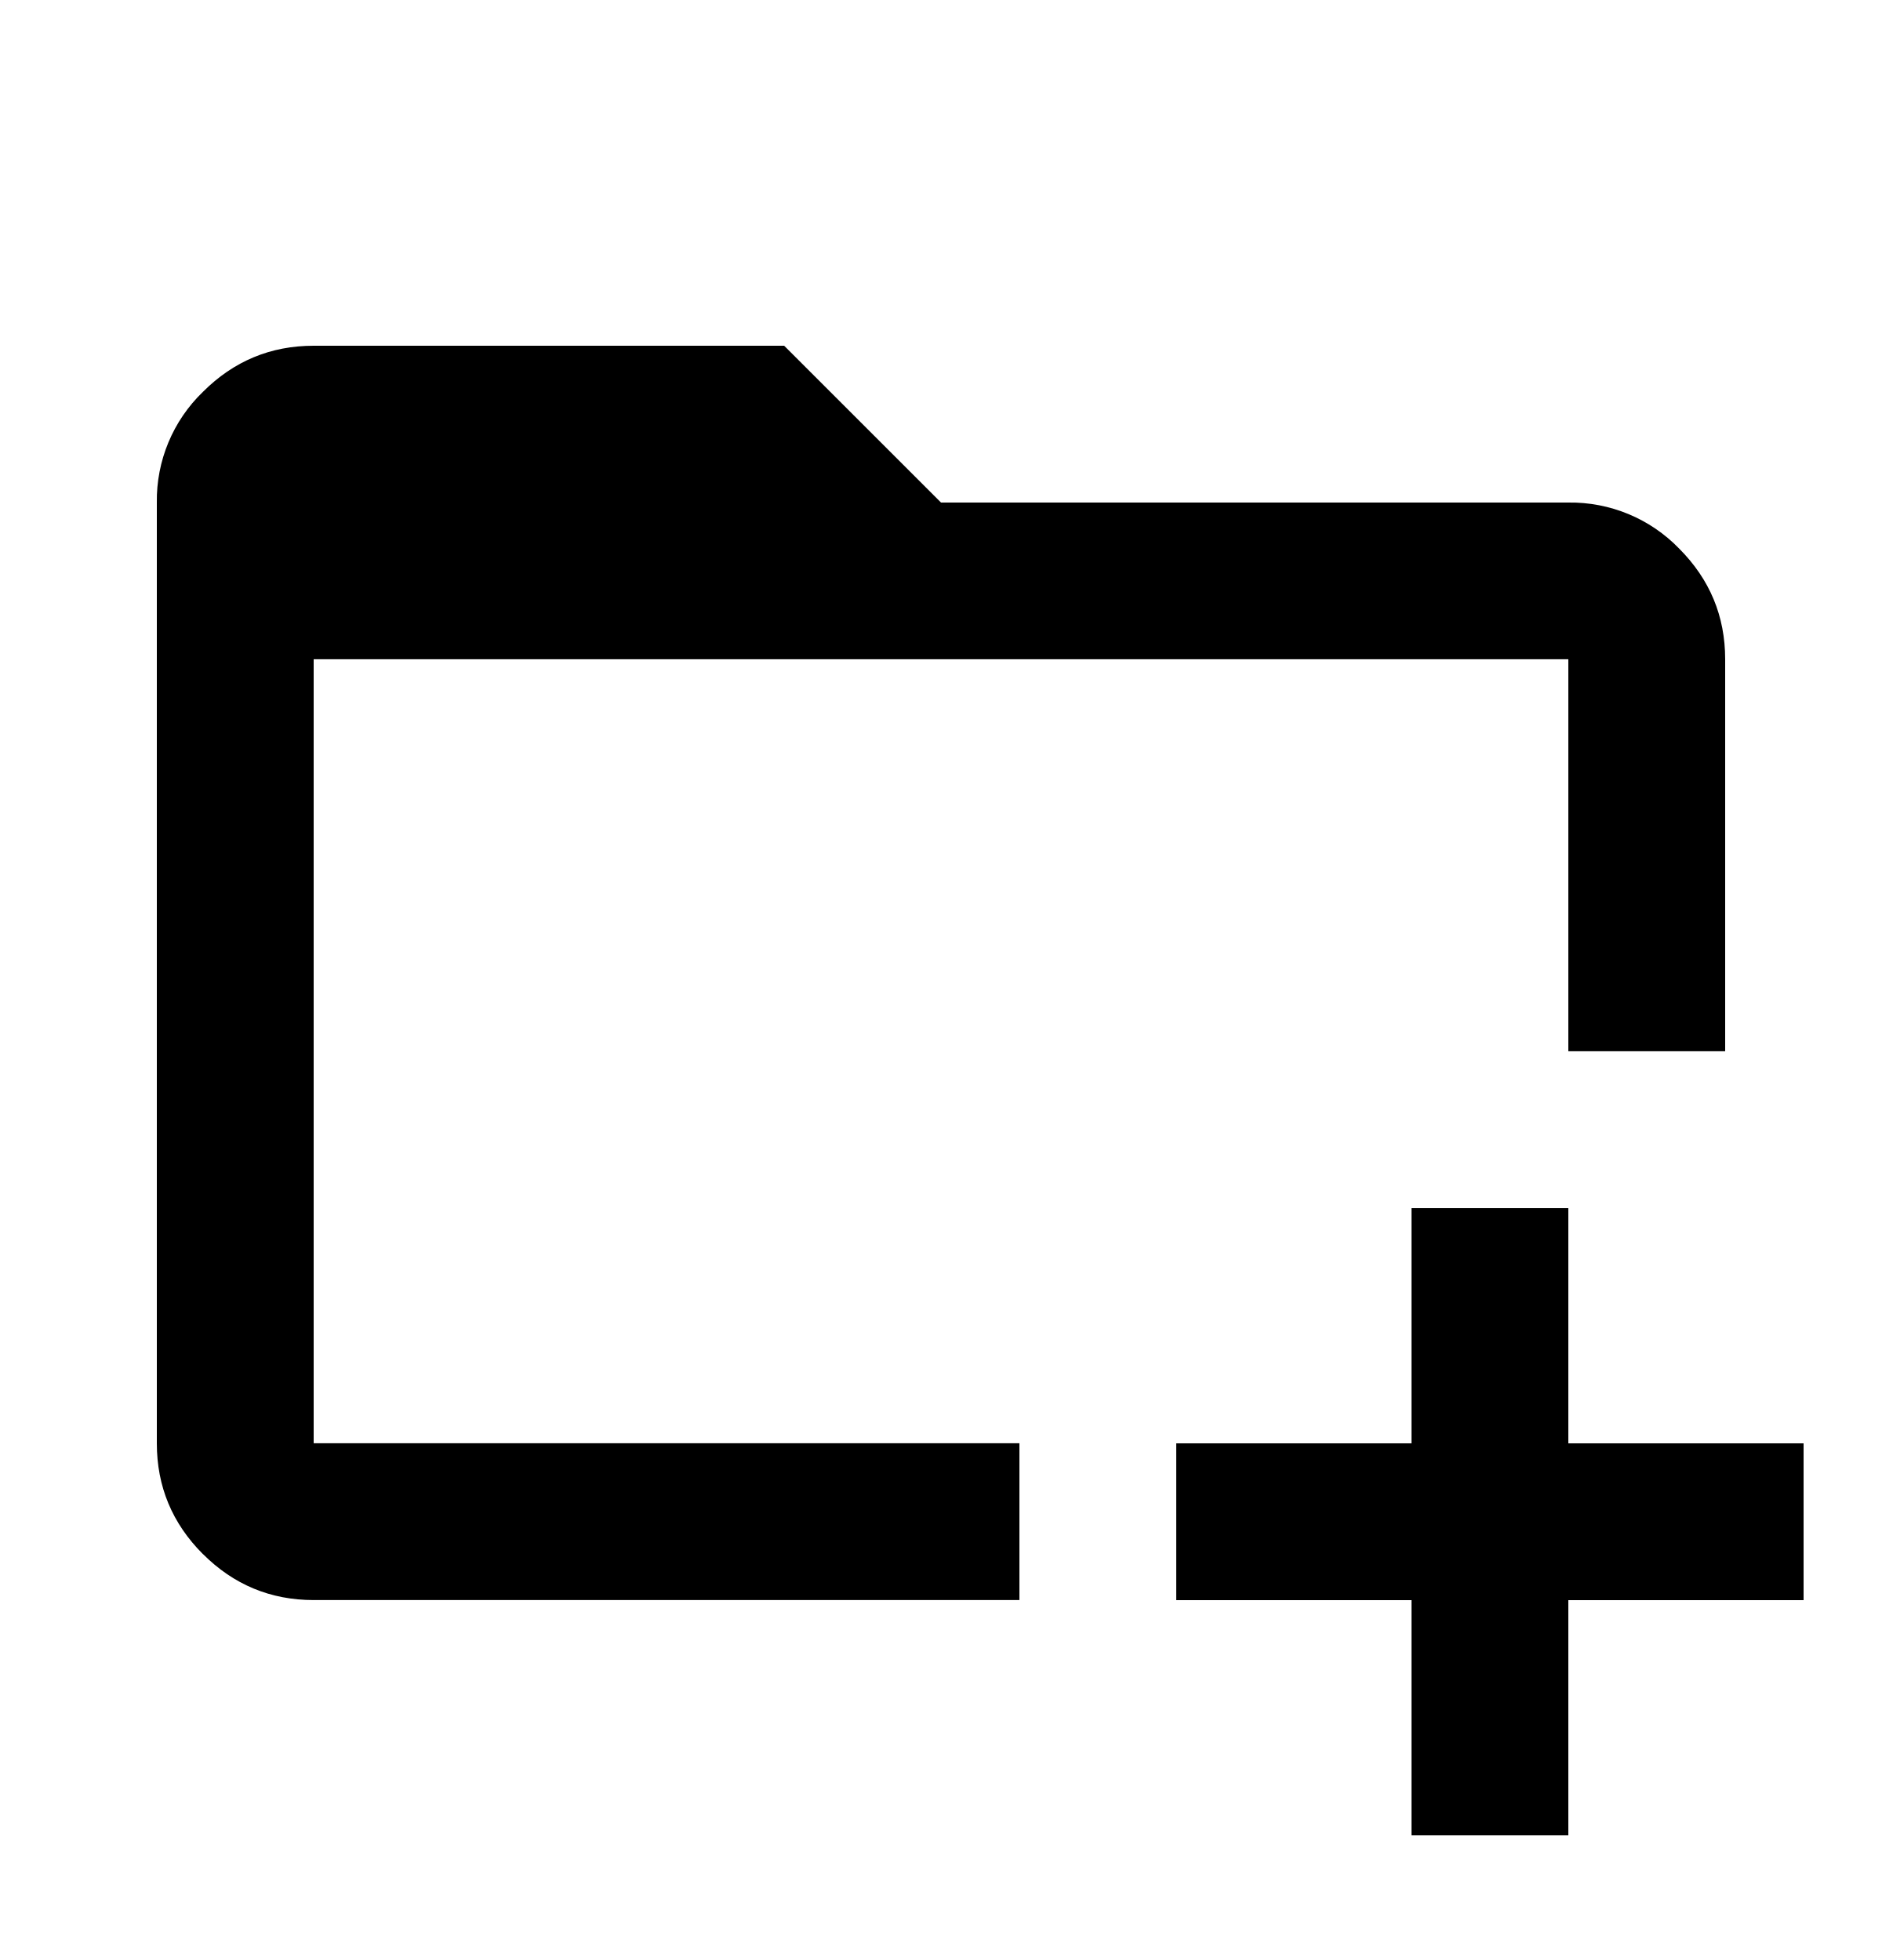
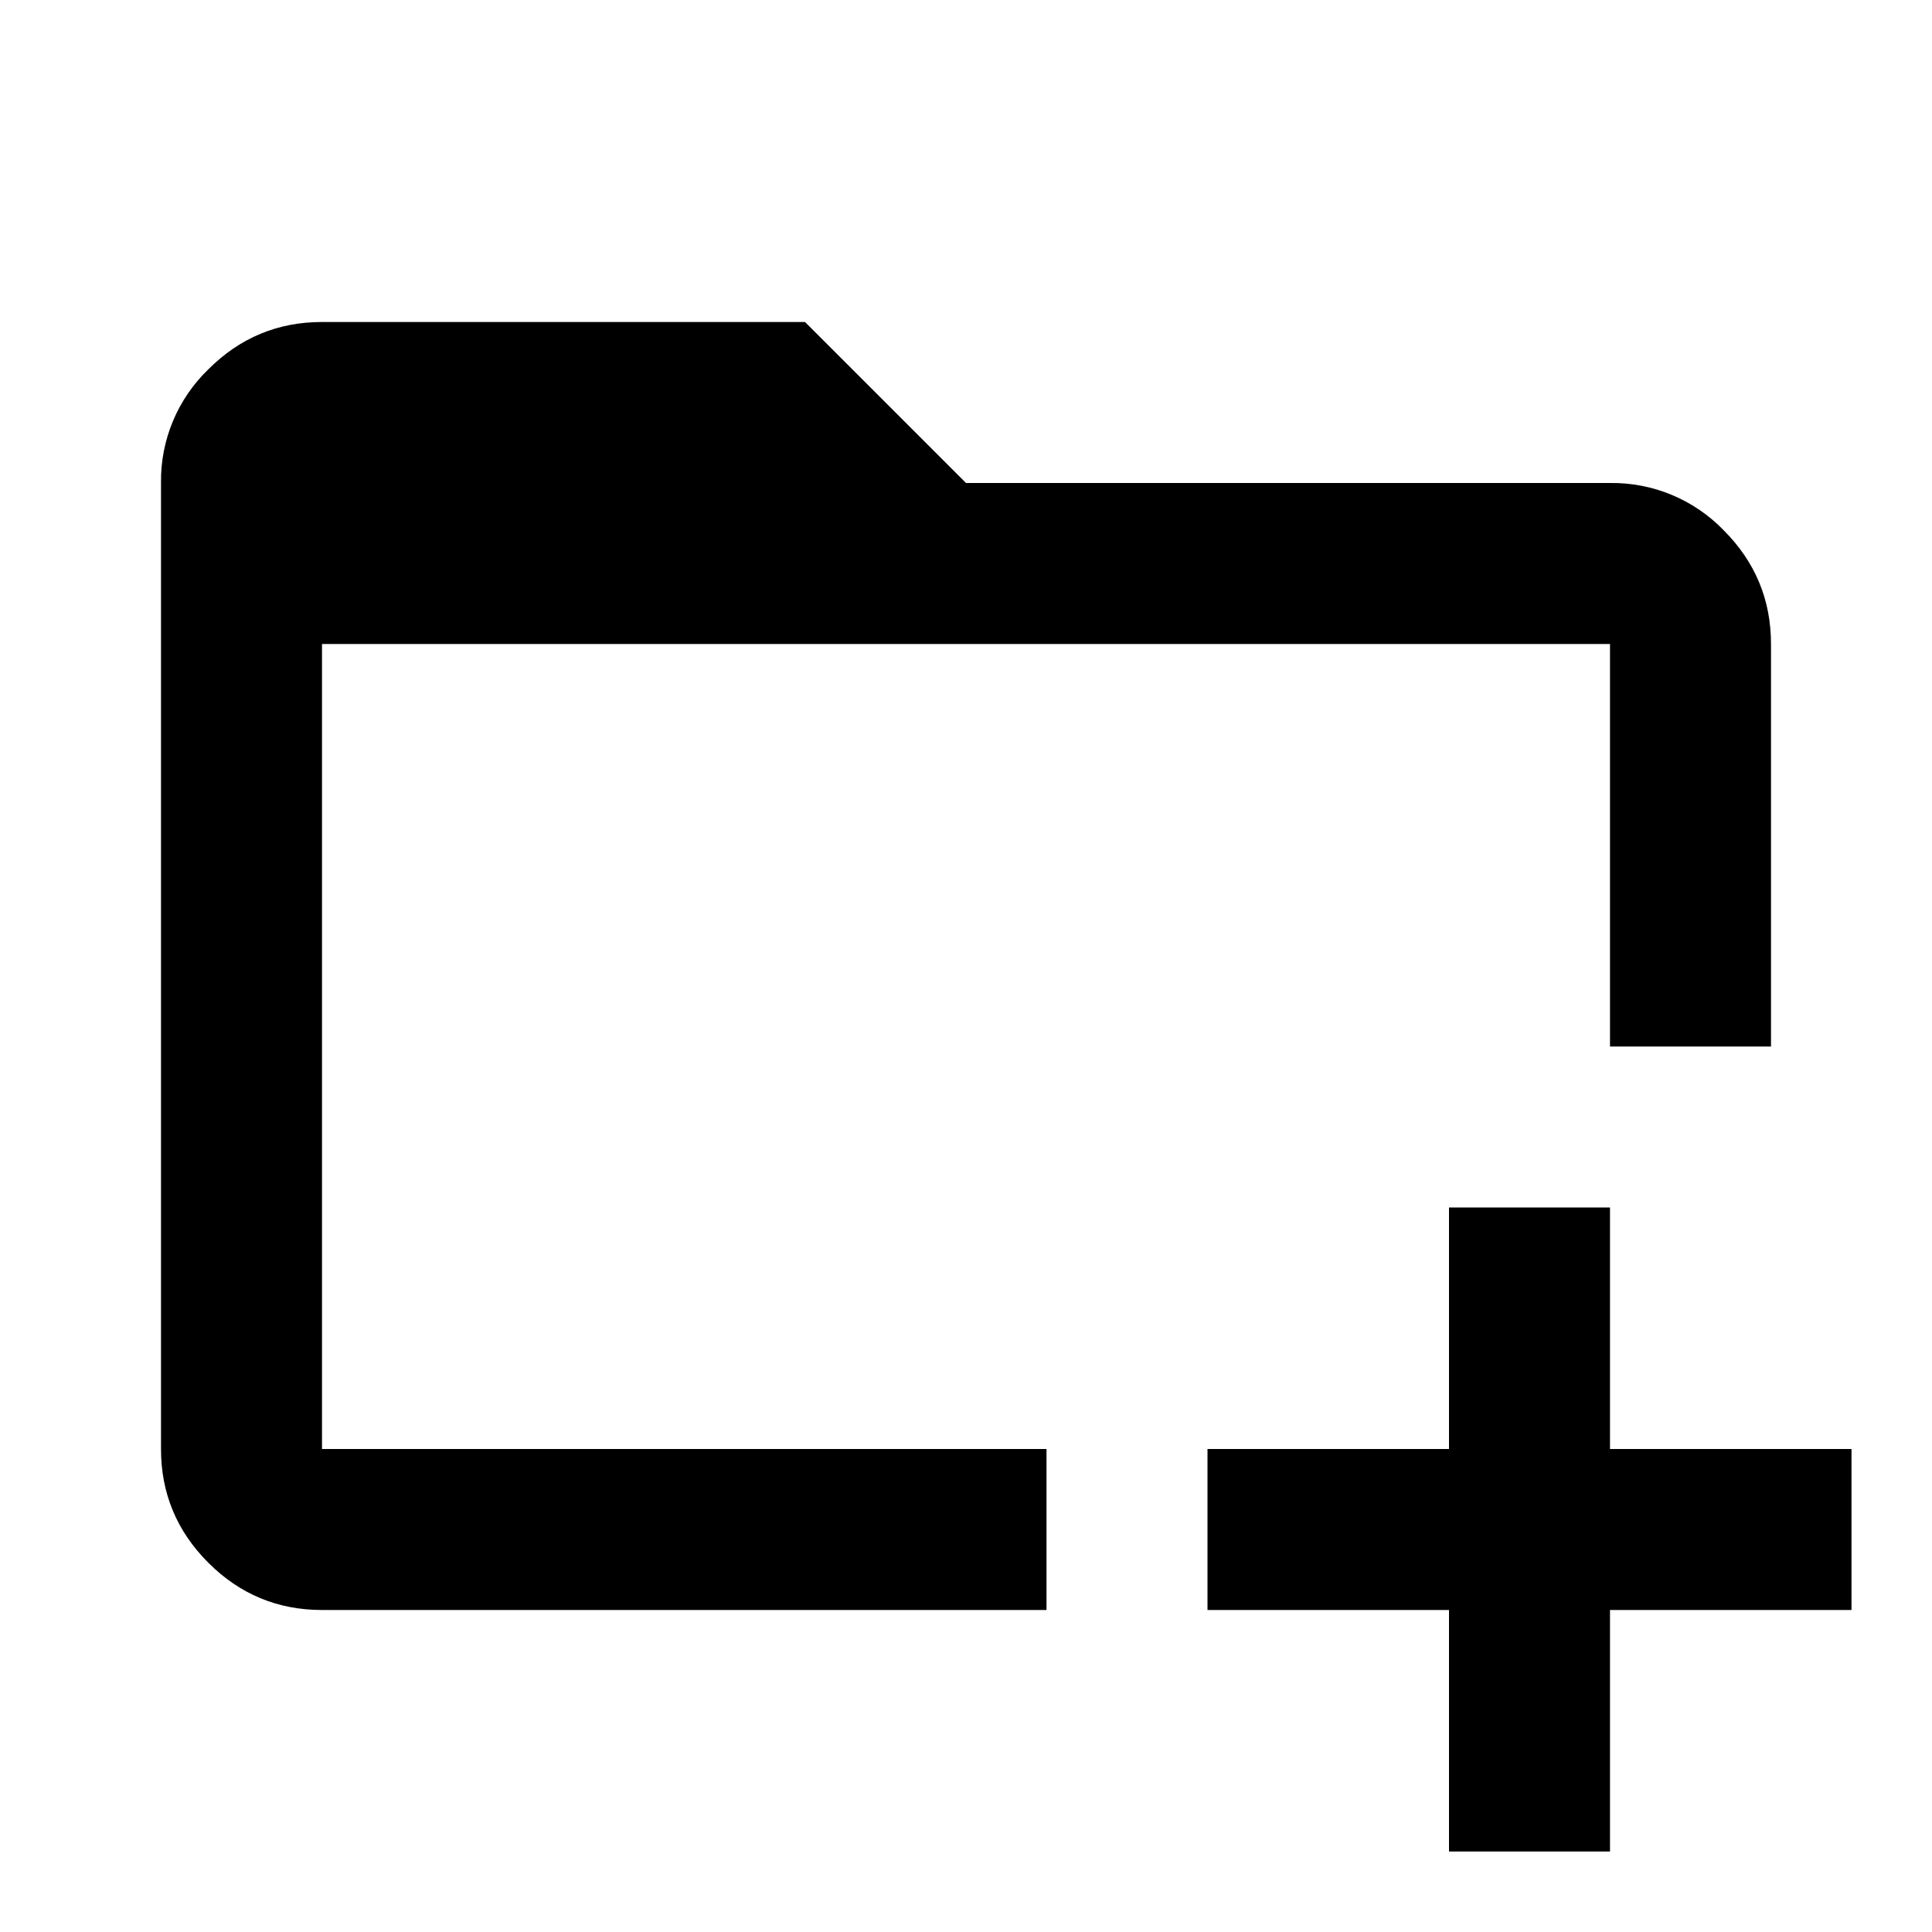
- <svg xmlns="http://www.w3.org/2000/svg" width="24" height="25" viewBox="0 0 24 25">
-   <path d="M2.588 19.822c.391.391.862.587 1.412.587h9v-2H4v-10h16v5h2v-5c0-.55-.196-1.02-.587-1.412A1.927 1.927 0 0020 6.41h-8l-2-2H4c-.55 0-1.02.196-1.412.588A1.923 1.923 0 002 6.41v12c0 .55.196 1.021.588 1.413z" />
-   <path d="M18 23.41h2v-3h3v-2h-3v-3h-2v3h-3v2h3v3z" />
+ <svg xmlns="http://www.w3.org/2000/svg" width="24" height="24" viewBox="0 0 24 24">
+   <path d="M2.588 19.413C2.979 19.804 3.45 20 4 20h9v-2H4V8h16v5h2V8c0-.55-.196-1.02-.587-1.412A1.927 1.927 0 0020 6h-8l-2-2H4c-.55 0-1.02.196-1.412.588A1.923 1.923 0 002 6v12c0 .55.196 1.021.588 1.413z" />
+   <path d="M18 23h2v-3h3v-2h-3v-3h-2v3h-3v2h3v3z" />
</svg>
